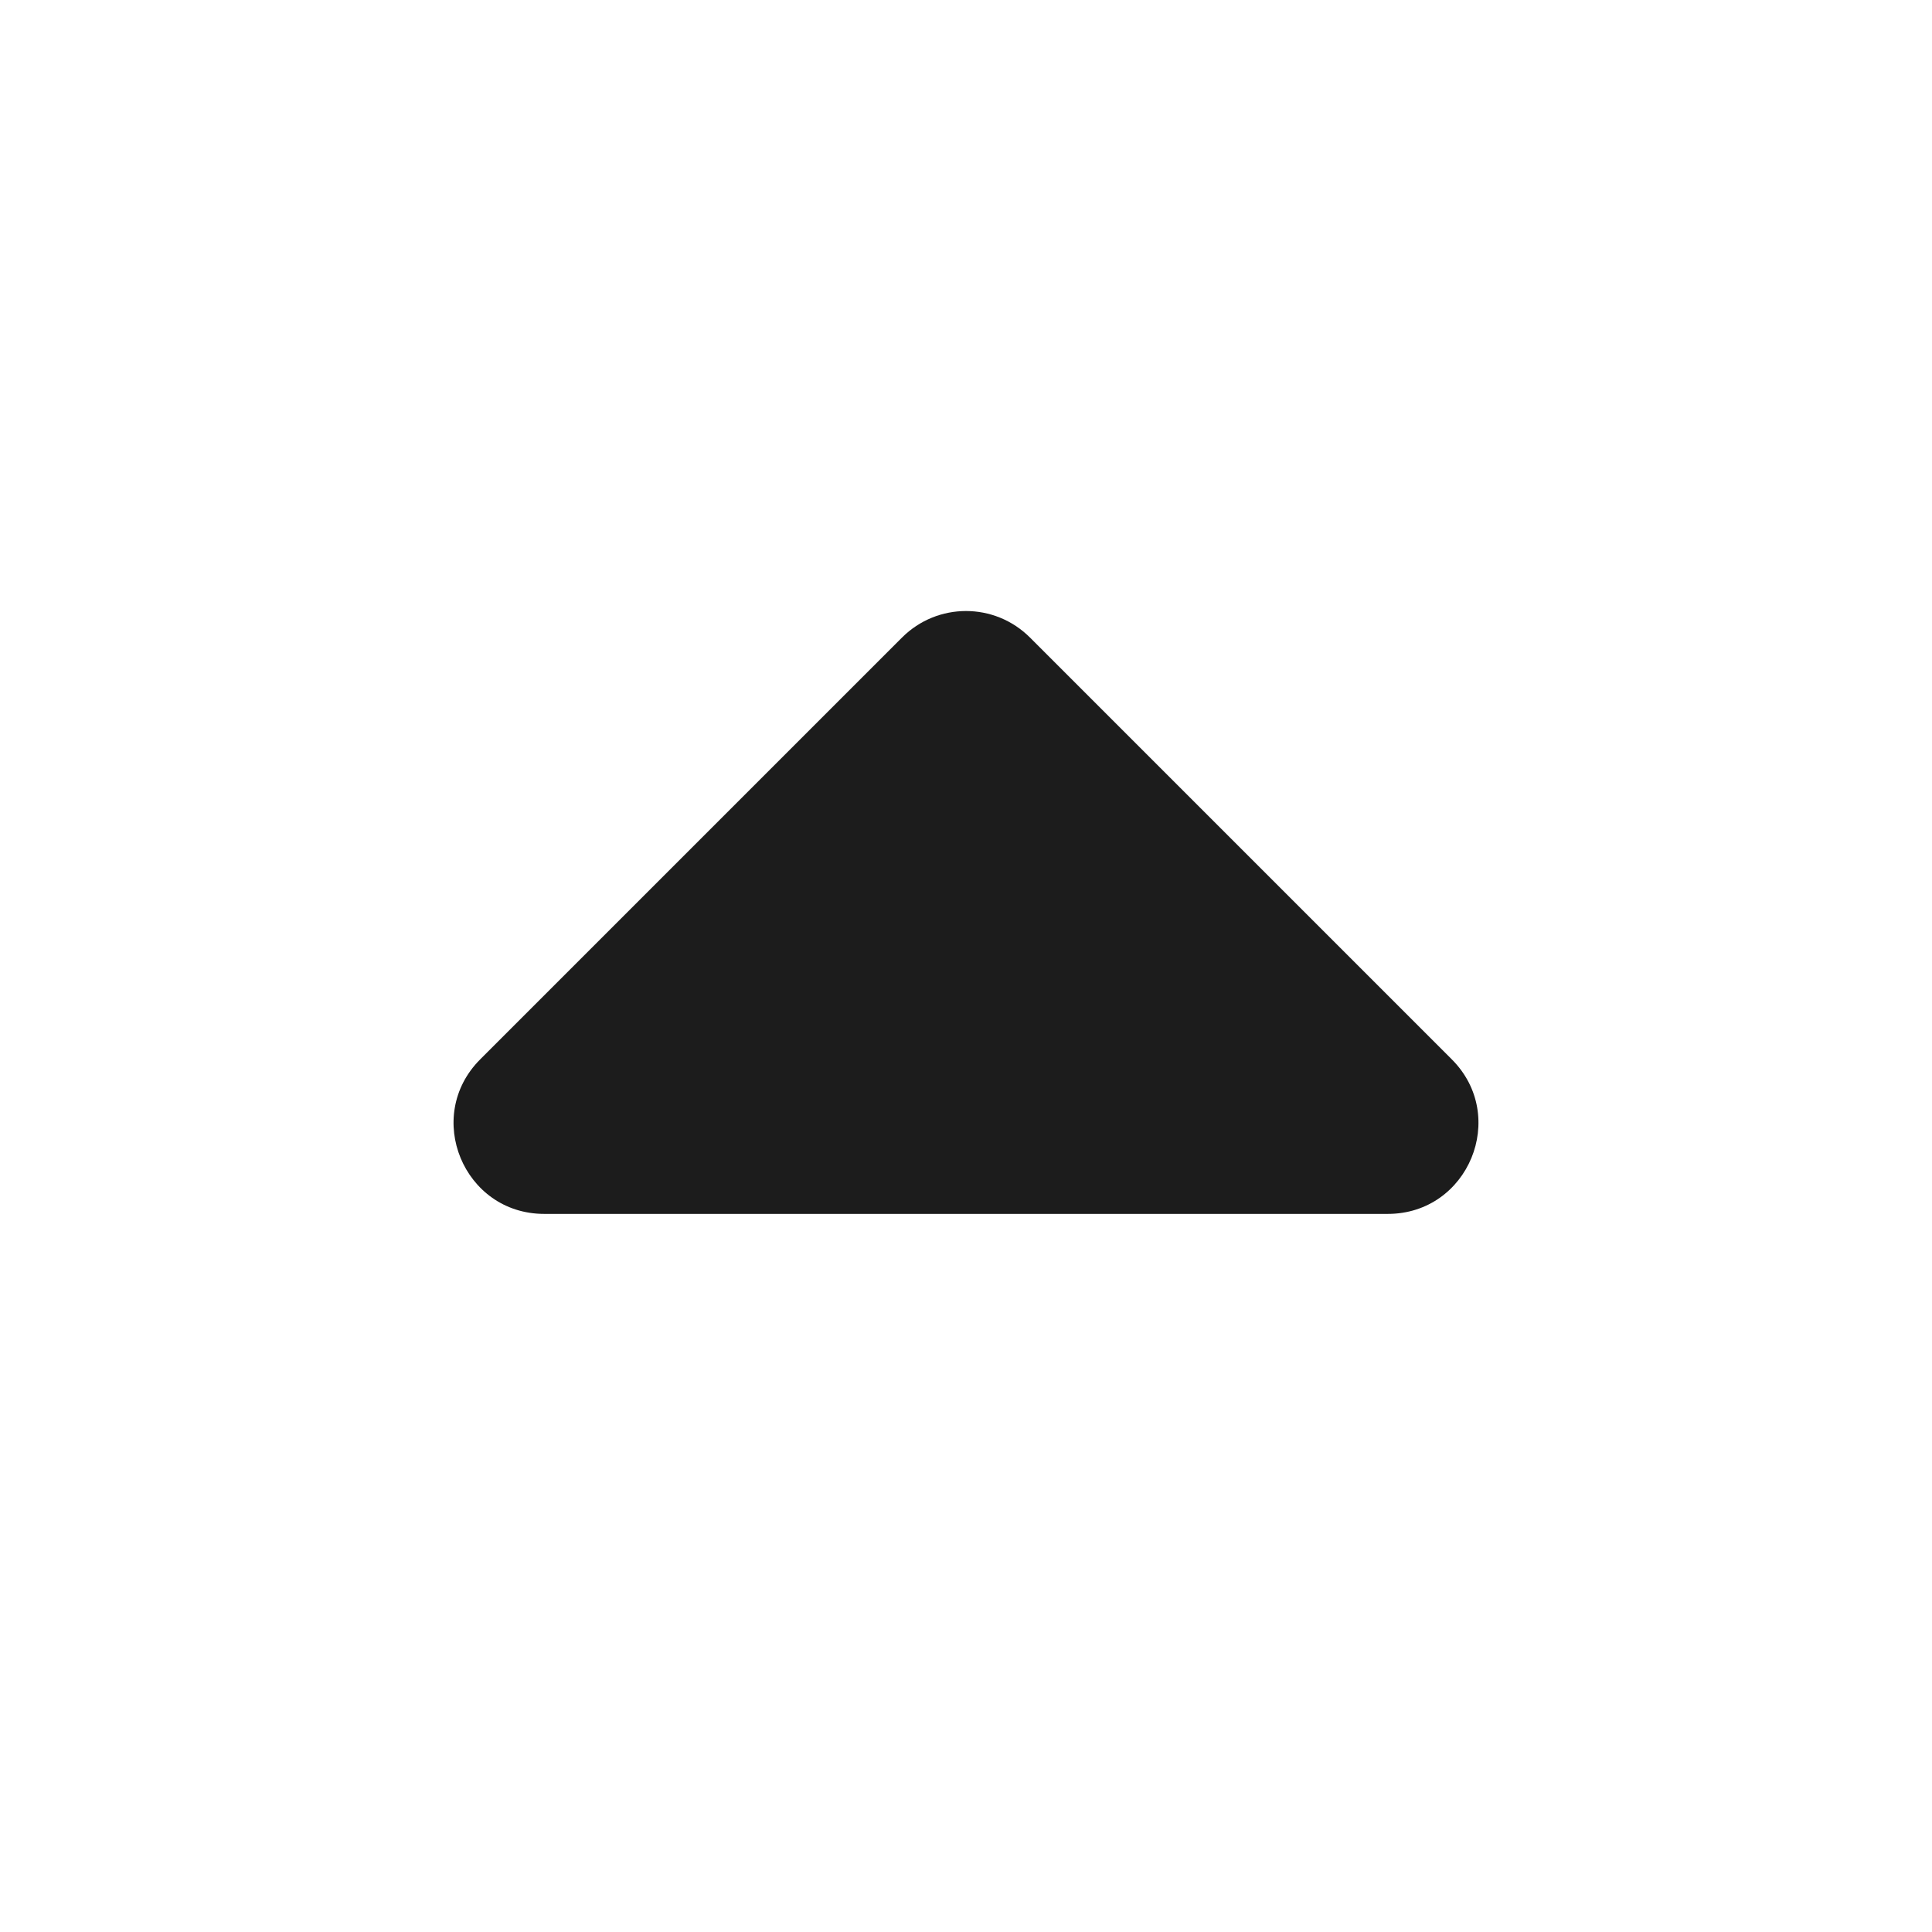
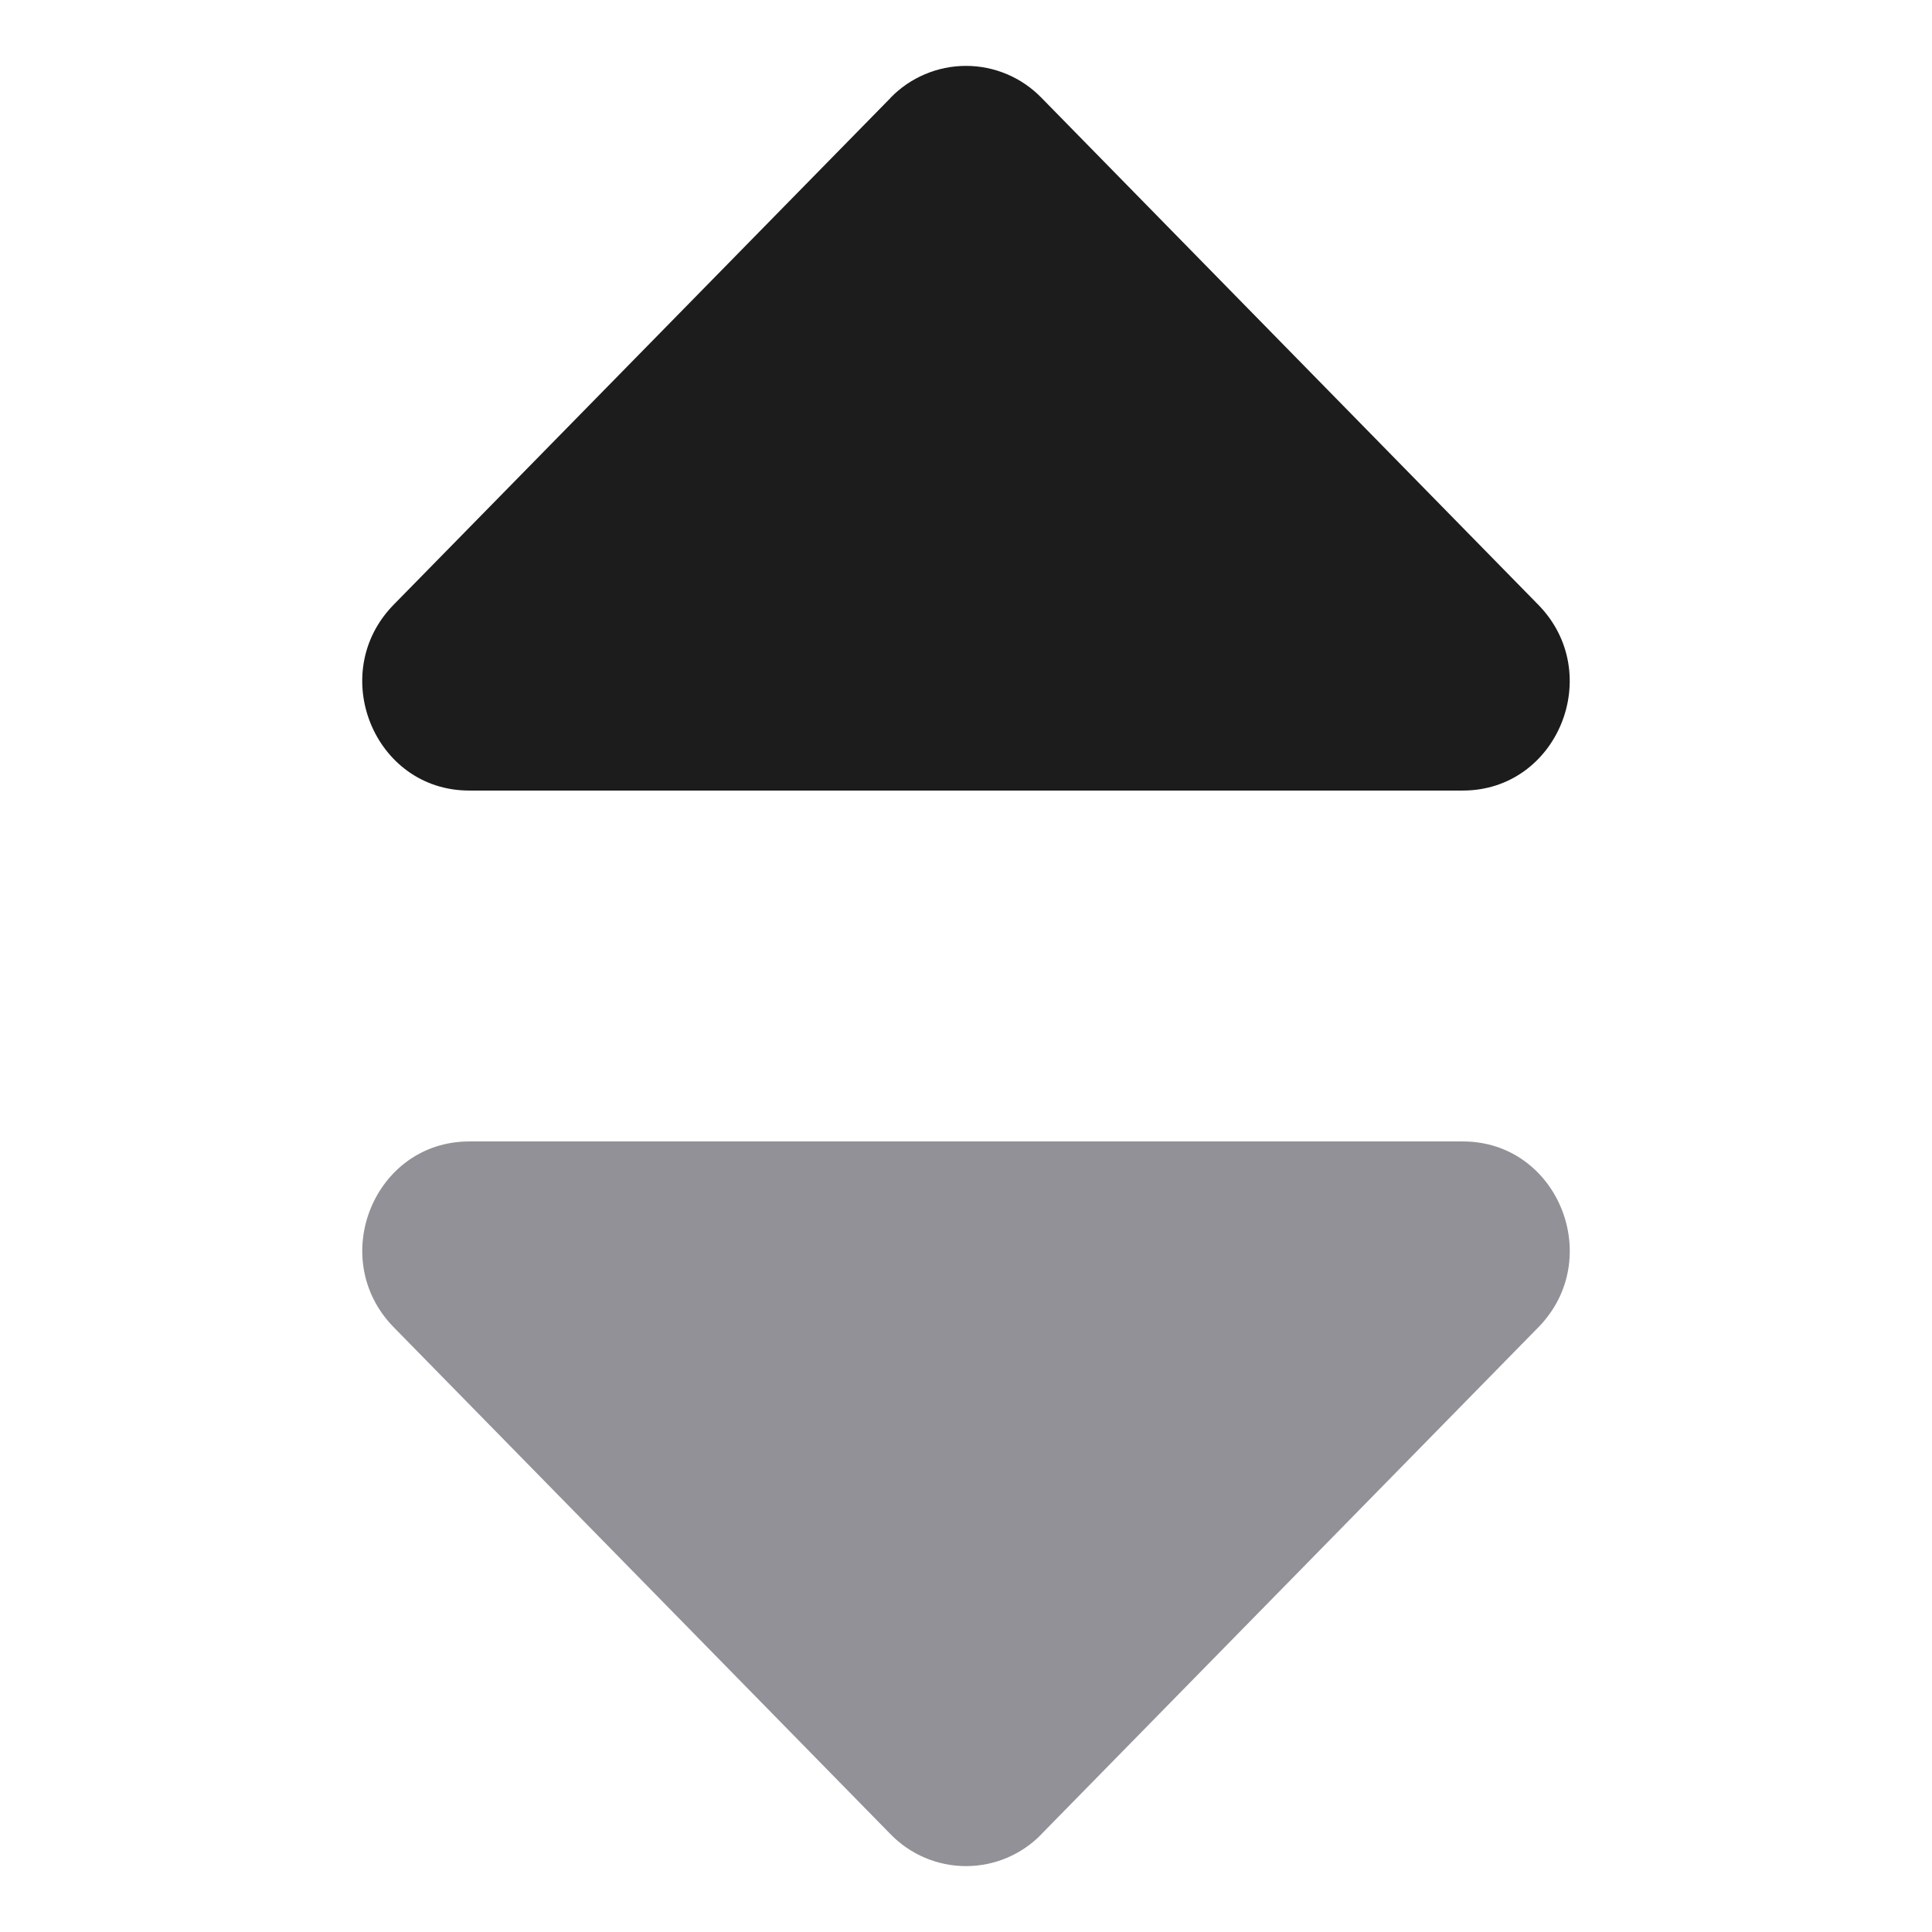
- <svg xmlns="http://www.w3.org/2000/svg" width="16" height="16" viewBox="0 0 16 16" fill="none">
-   <path d="M7.47 5.28C7.763 4.987 8.237 4.987 8.53 5.28L12.023 8.773C12.495 9.245 12.161 10.053 11.493 10.053L4.507 10.053C3.839 10.053 3.505 9.245 3.977 8.773L7.47 5.28Z" fill="#1C1C1C" />
+ <svg xmlns="http://www.w3.org/2000/svg" aria-hidden="true" role="img" focusable="false" fill="currentColor" width="16" height="16" viewBox="0 0 16 16">
+   <path d="M7.375.81a.871.871 0 011.25 0l4.114 4.198c.557.568.163 1.539-.625 1.539H3.885c-.787 0-1.181-.971-.625-1.539L7.375.811z" fill="#1C1C1C" />
+   <path d="M8.625 15.19a.871.871 0 01-1.25 0l-4.114-4.198c-.557-.568-.163-1.539.625-1.539h8.229c.787 0 1.181.971.625 1.539l-4.115 4.197z" fill="#919197" />
</svg>
